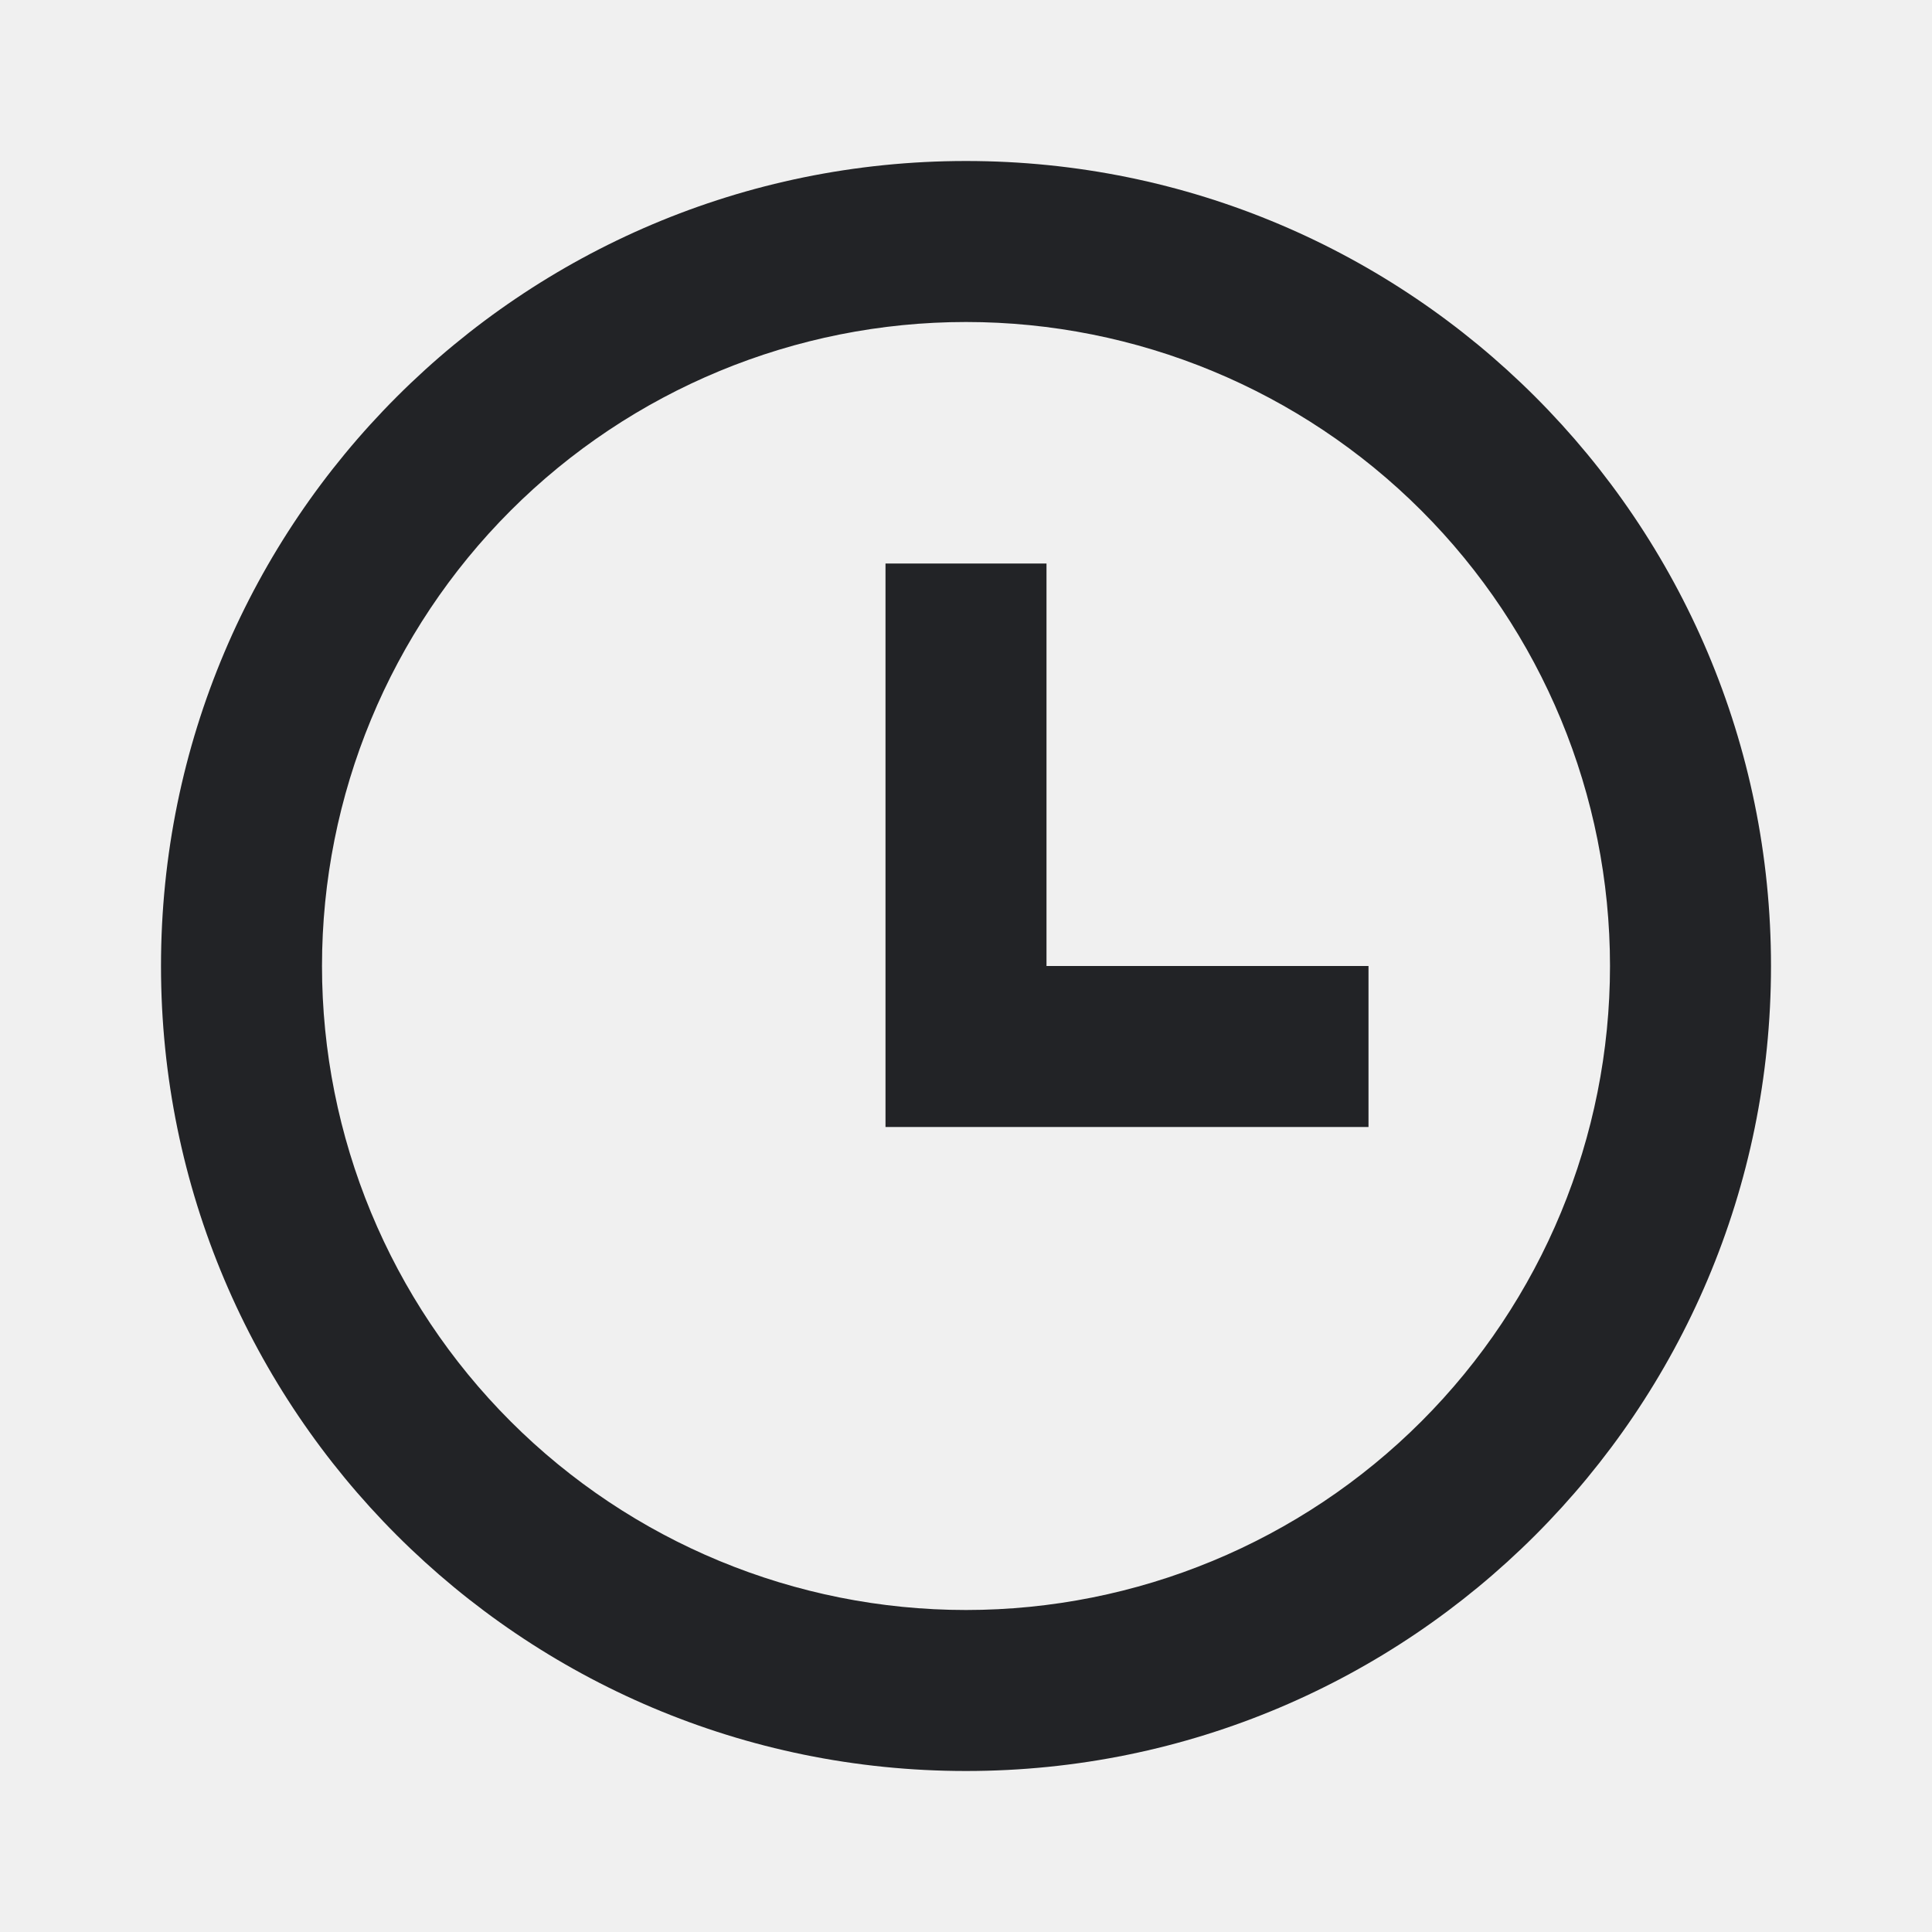
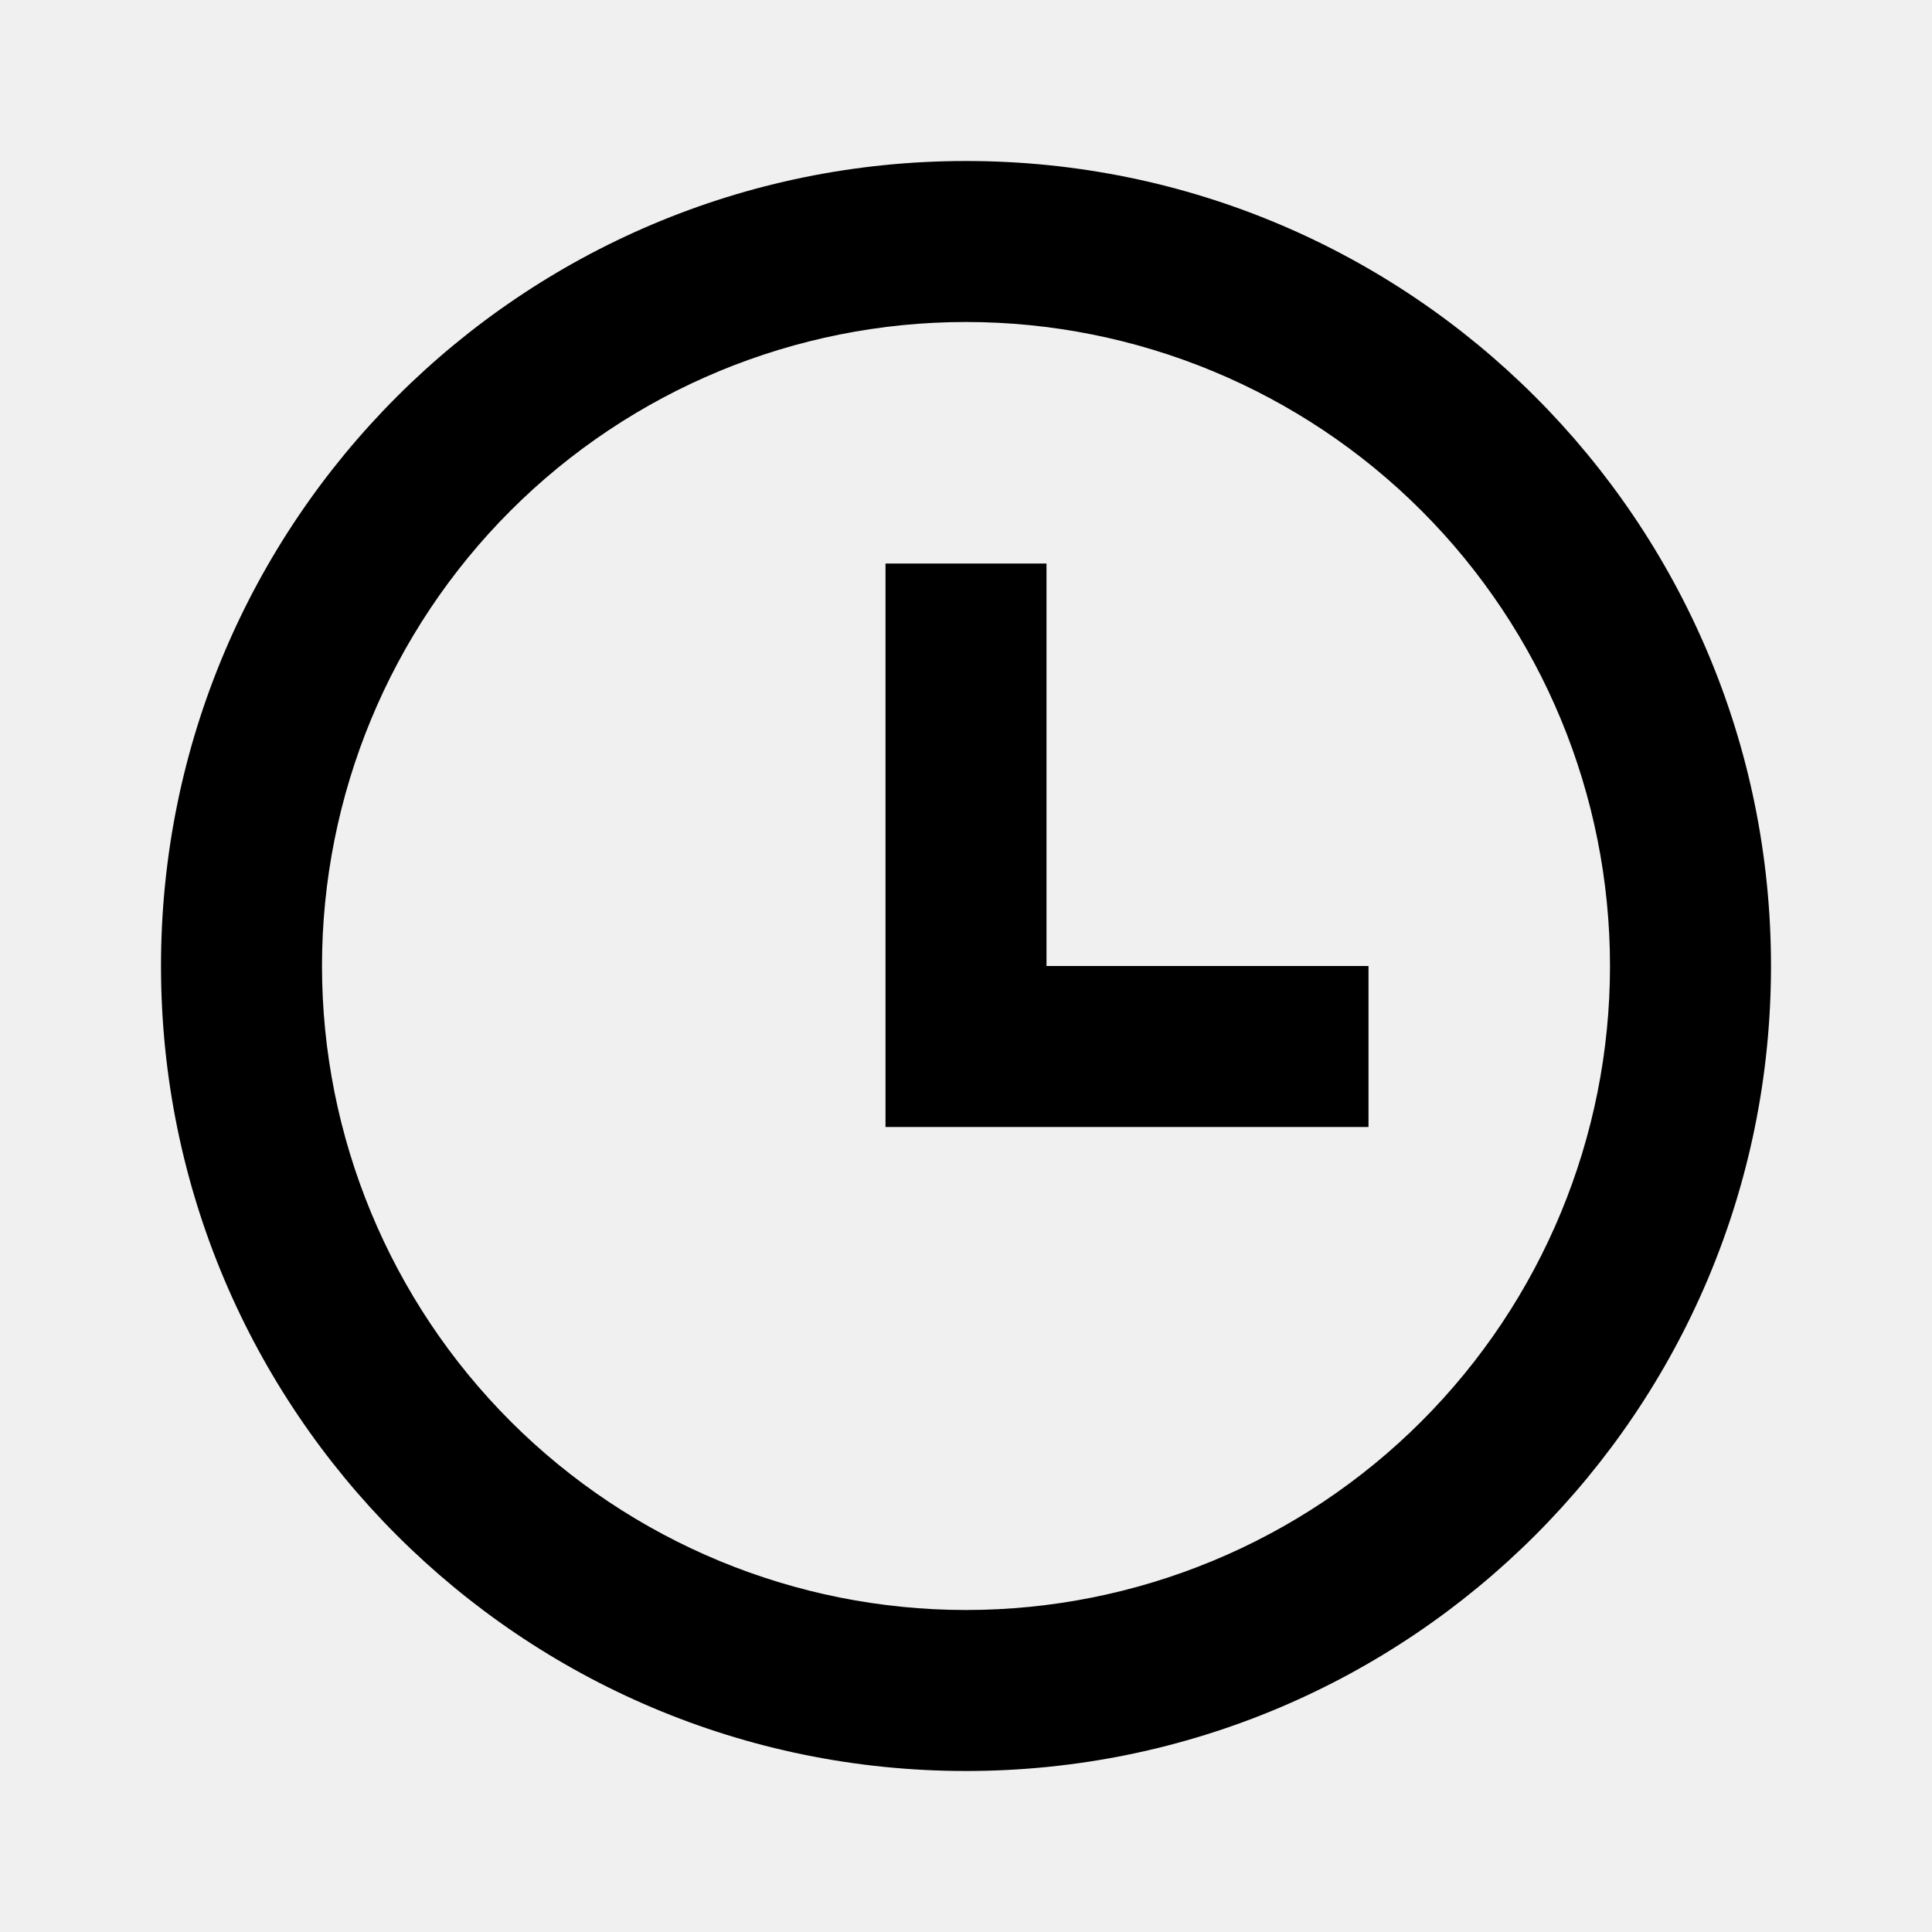
<svg xmlns="http://www.w3.org/2000/svg" width="24" height="24" viewBox="0 0 24 24" fill="none">
  <g clip-path="url(#clip0_16_153)">
-     <path d="M12 22C6.477 22 2 17.523 2 12C2 6.477 6.477 2 12 2C17.523 2 22 6.477 22 12C22 17.523 17.523 22 12 22ZM12 20C14.122 20 16.157 19.157 17.657 17.657C19.157 16.157 20 14.122 20 12C20 9.878 19.157 7.843 17.657 6.343C16.157 4.843 14.122 4 12 4C9.878 4 7.843 4.843 6.343 6.343C4.843 7.843 4 9.878 4 12C4 14.122 4.843 16.157 6.343 17.657C7.843 19.157 9.878 20 12 20ZM13 12H17V14H11V7H13V12Z" fill="#222326" />
+     <path d="M12 22C6.477 22 2 17.523 2 12C2 6.477 6.477 2 12 2C17.523 2 22 6.477 22 12C22 17.523 17.523 22 12 22ZM12 20C14.122 20 16.157 19.157 17.657 17.657C19.157 16.157 20 14.122 20 12C20 9.878 19.157 7.843 17.657 6.343C16.157 4.843 14.122 4 12 4C9.878 4 7.843 4.843 6.343 6.343C4.843 7.843 4 9.878 4 12C4 14.122 4.843 16.157 6.343 17.657C7.843 19.157 9.878 20 12 20ZM13 12H17V14H11V7H13V12Z" fill="currentColor" />
  </g>
  <defs>
    <clipPath id="clip0_16_153">
      <rect width="24" height="24" fill="white" />
    </clipPath>
  </defs>
</svg>
